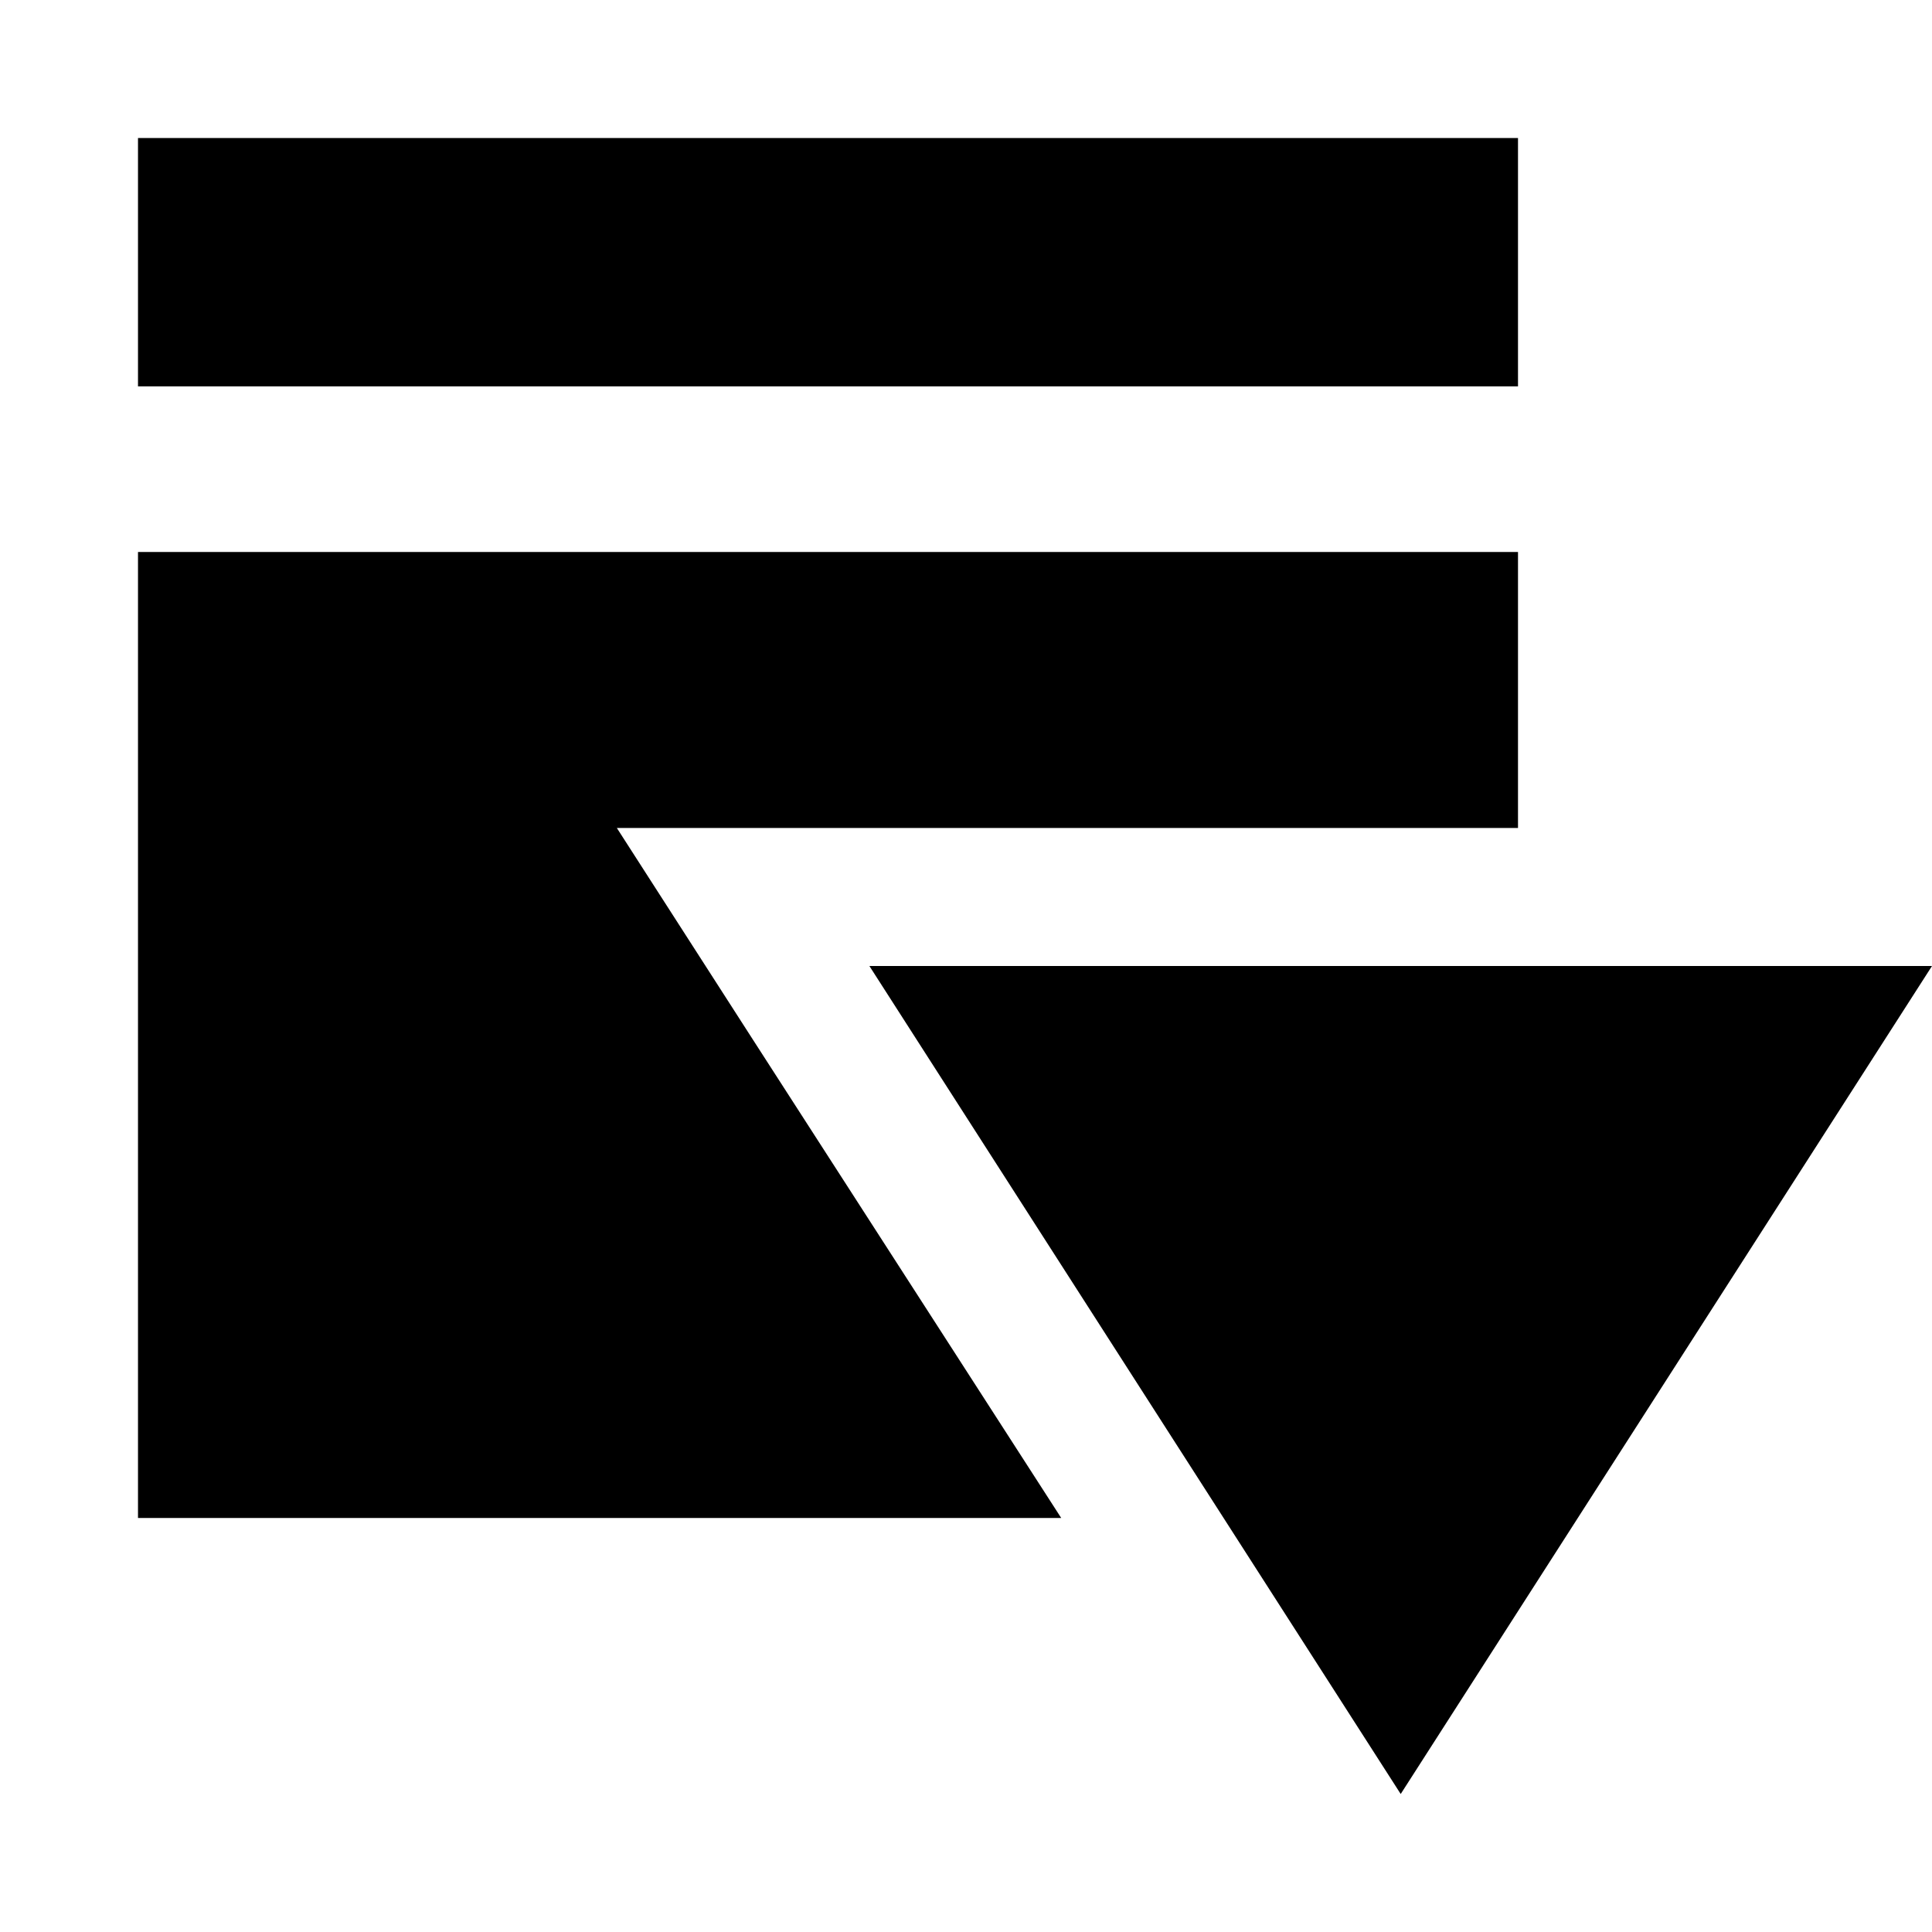
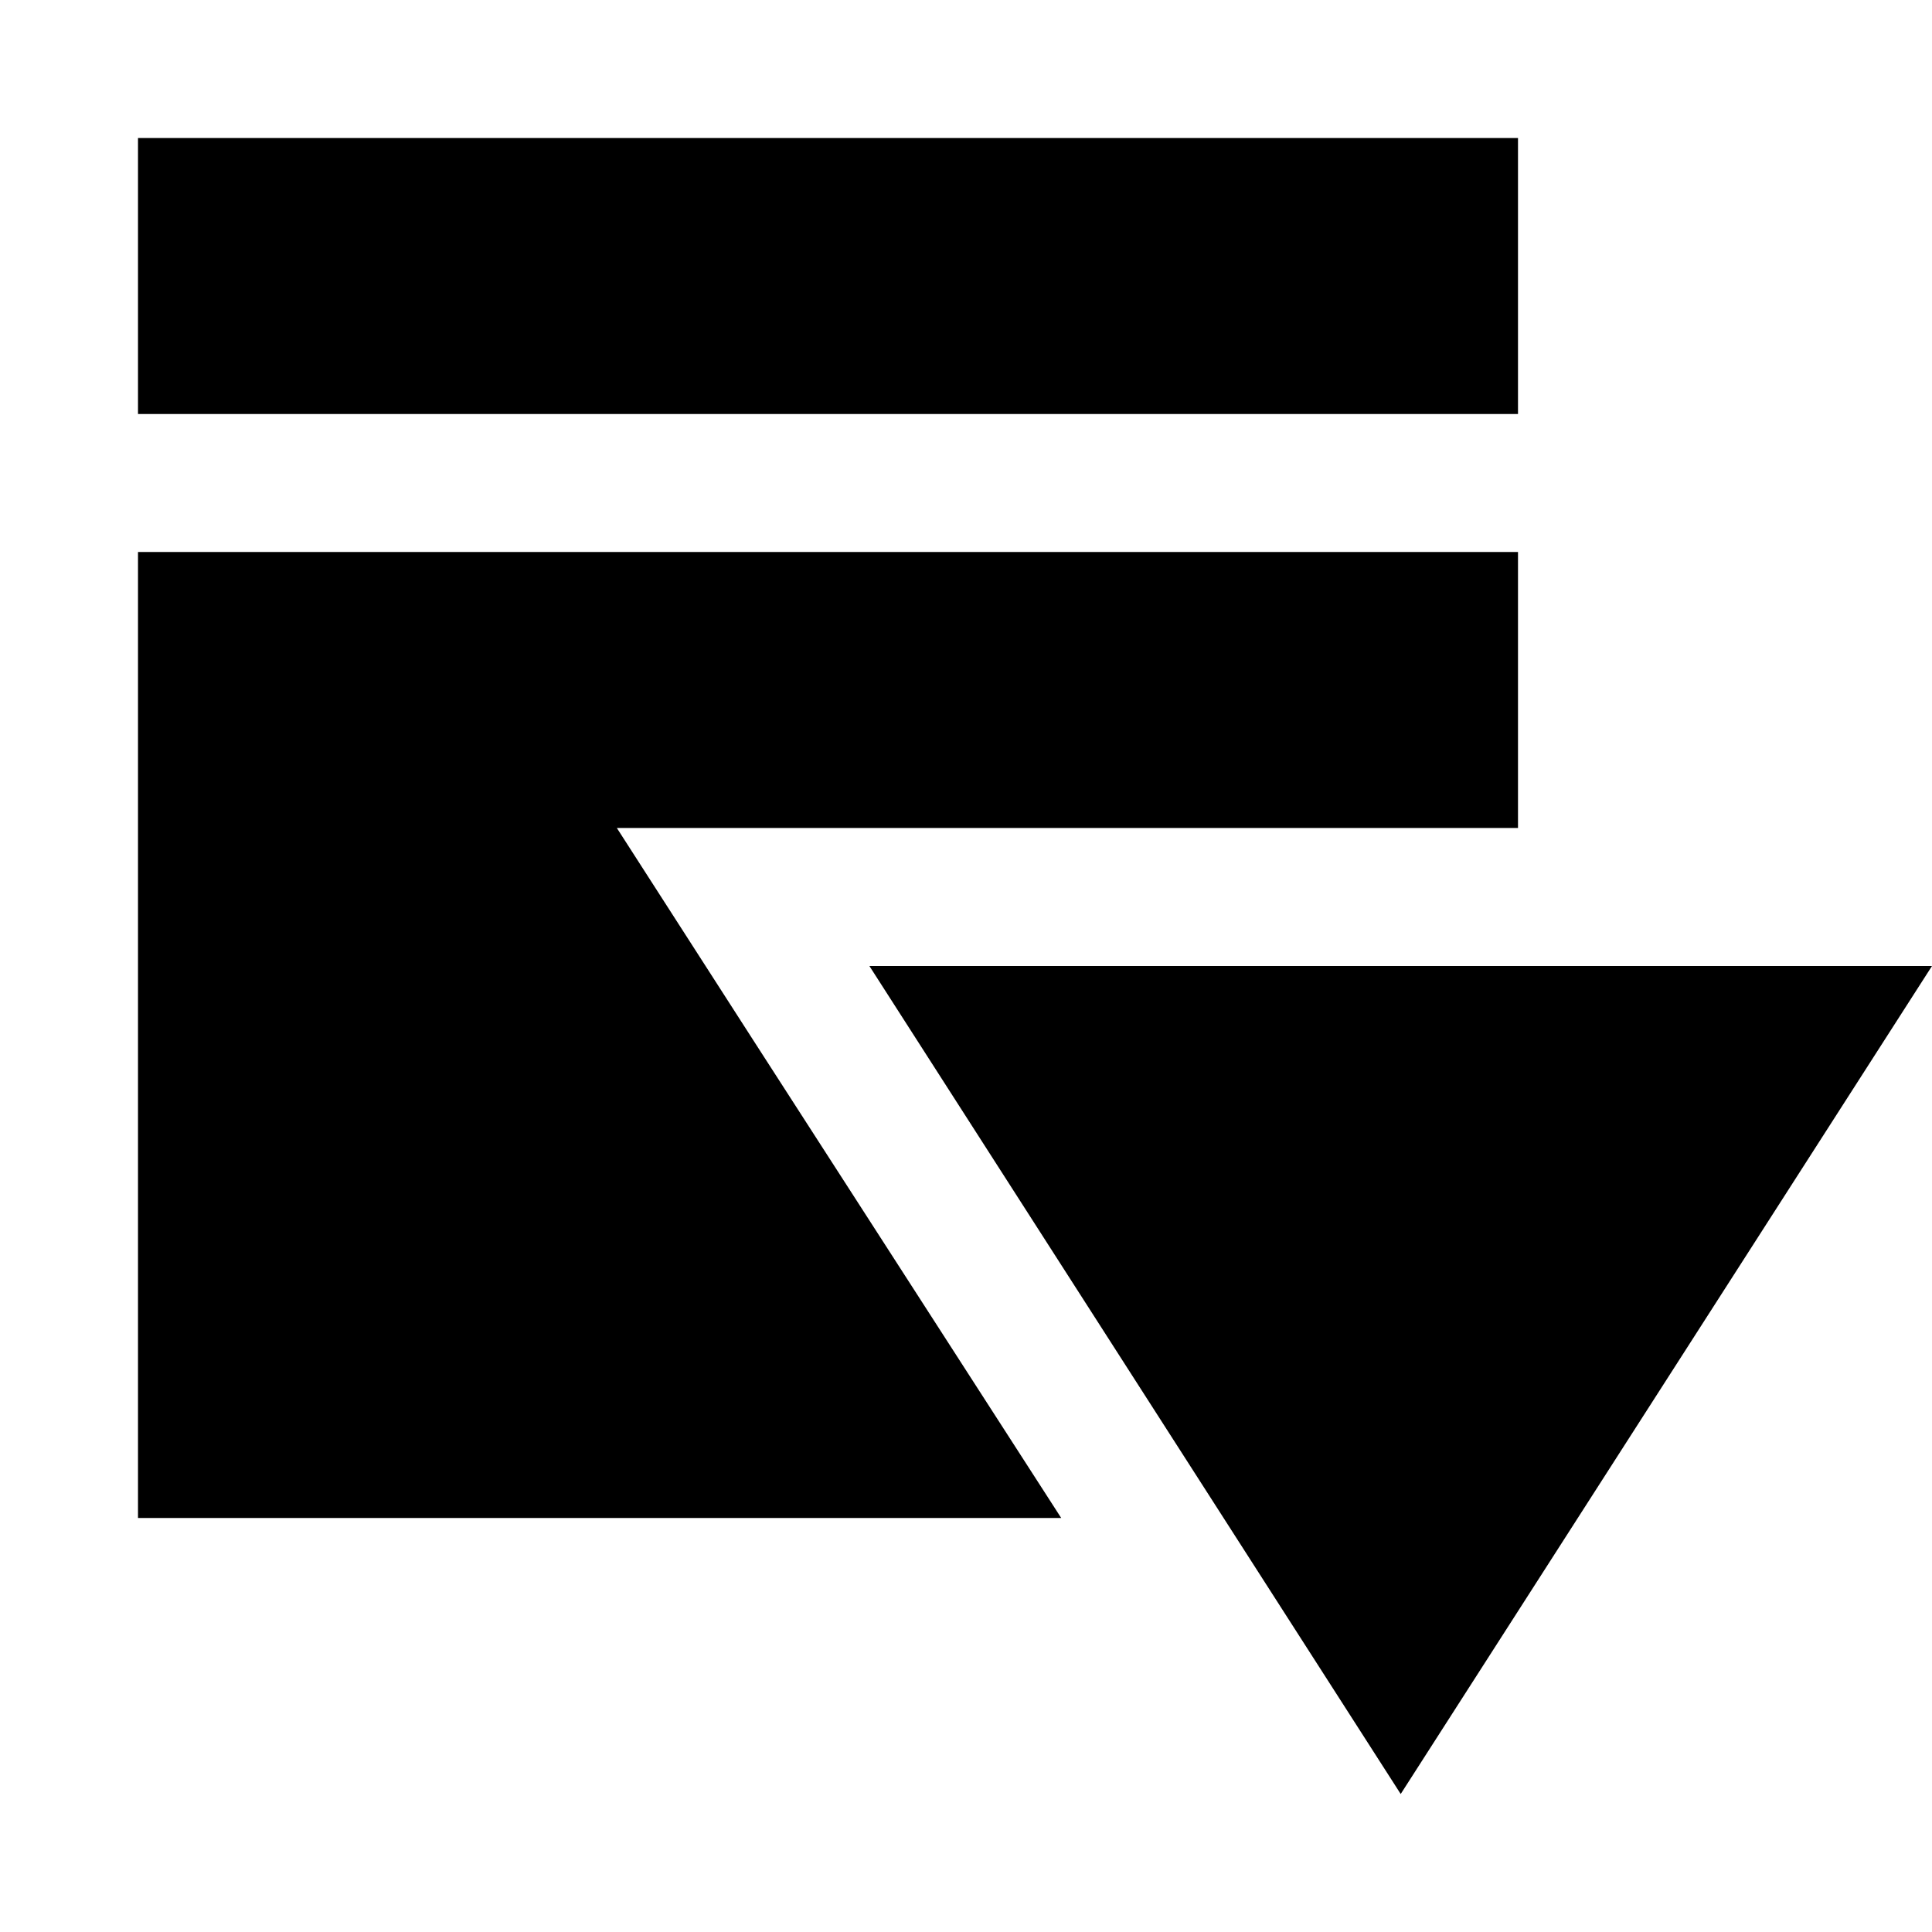
<svg xmlns="http://www.w3.org/2000/svg" width="14" height="14" viewBox="0 0 14 14">
  <g id="Layer_1" data-name="Layer 1">
-     <path d="M6.3,7l3.85,6L14,7ZM4.47,6H11V4H1v7H7.69L5.46,7.54ZM11,1H1V2.8H11Z" />
+     <path d="M6.3,7l3.85,6L14,7ZM4.47,6H11V4H1v7H7.69L5.46,7.54ZM11,1H1V3H11Z" />
  </g>
</svg>
